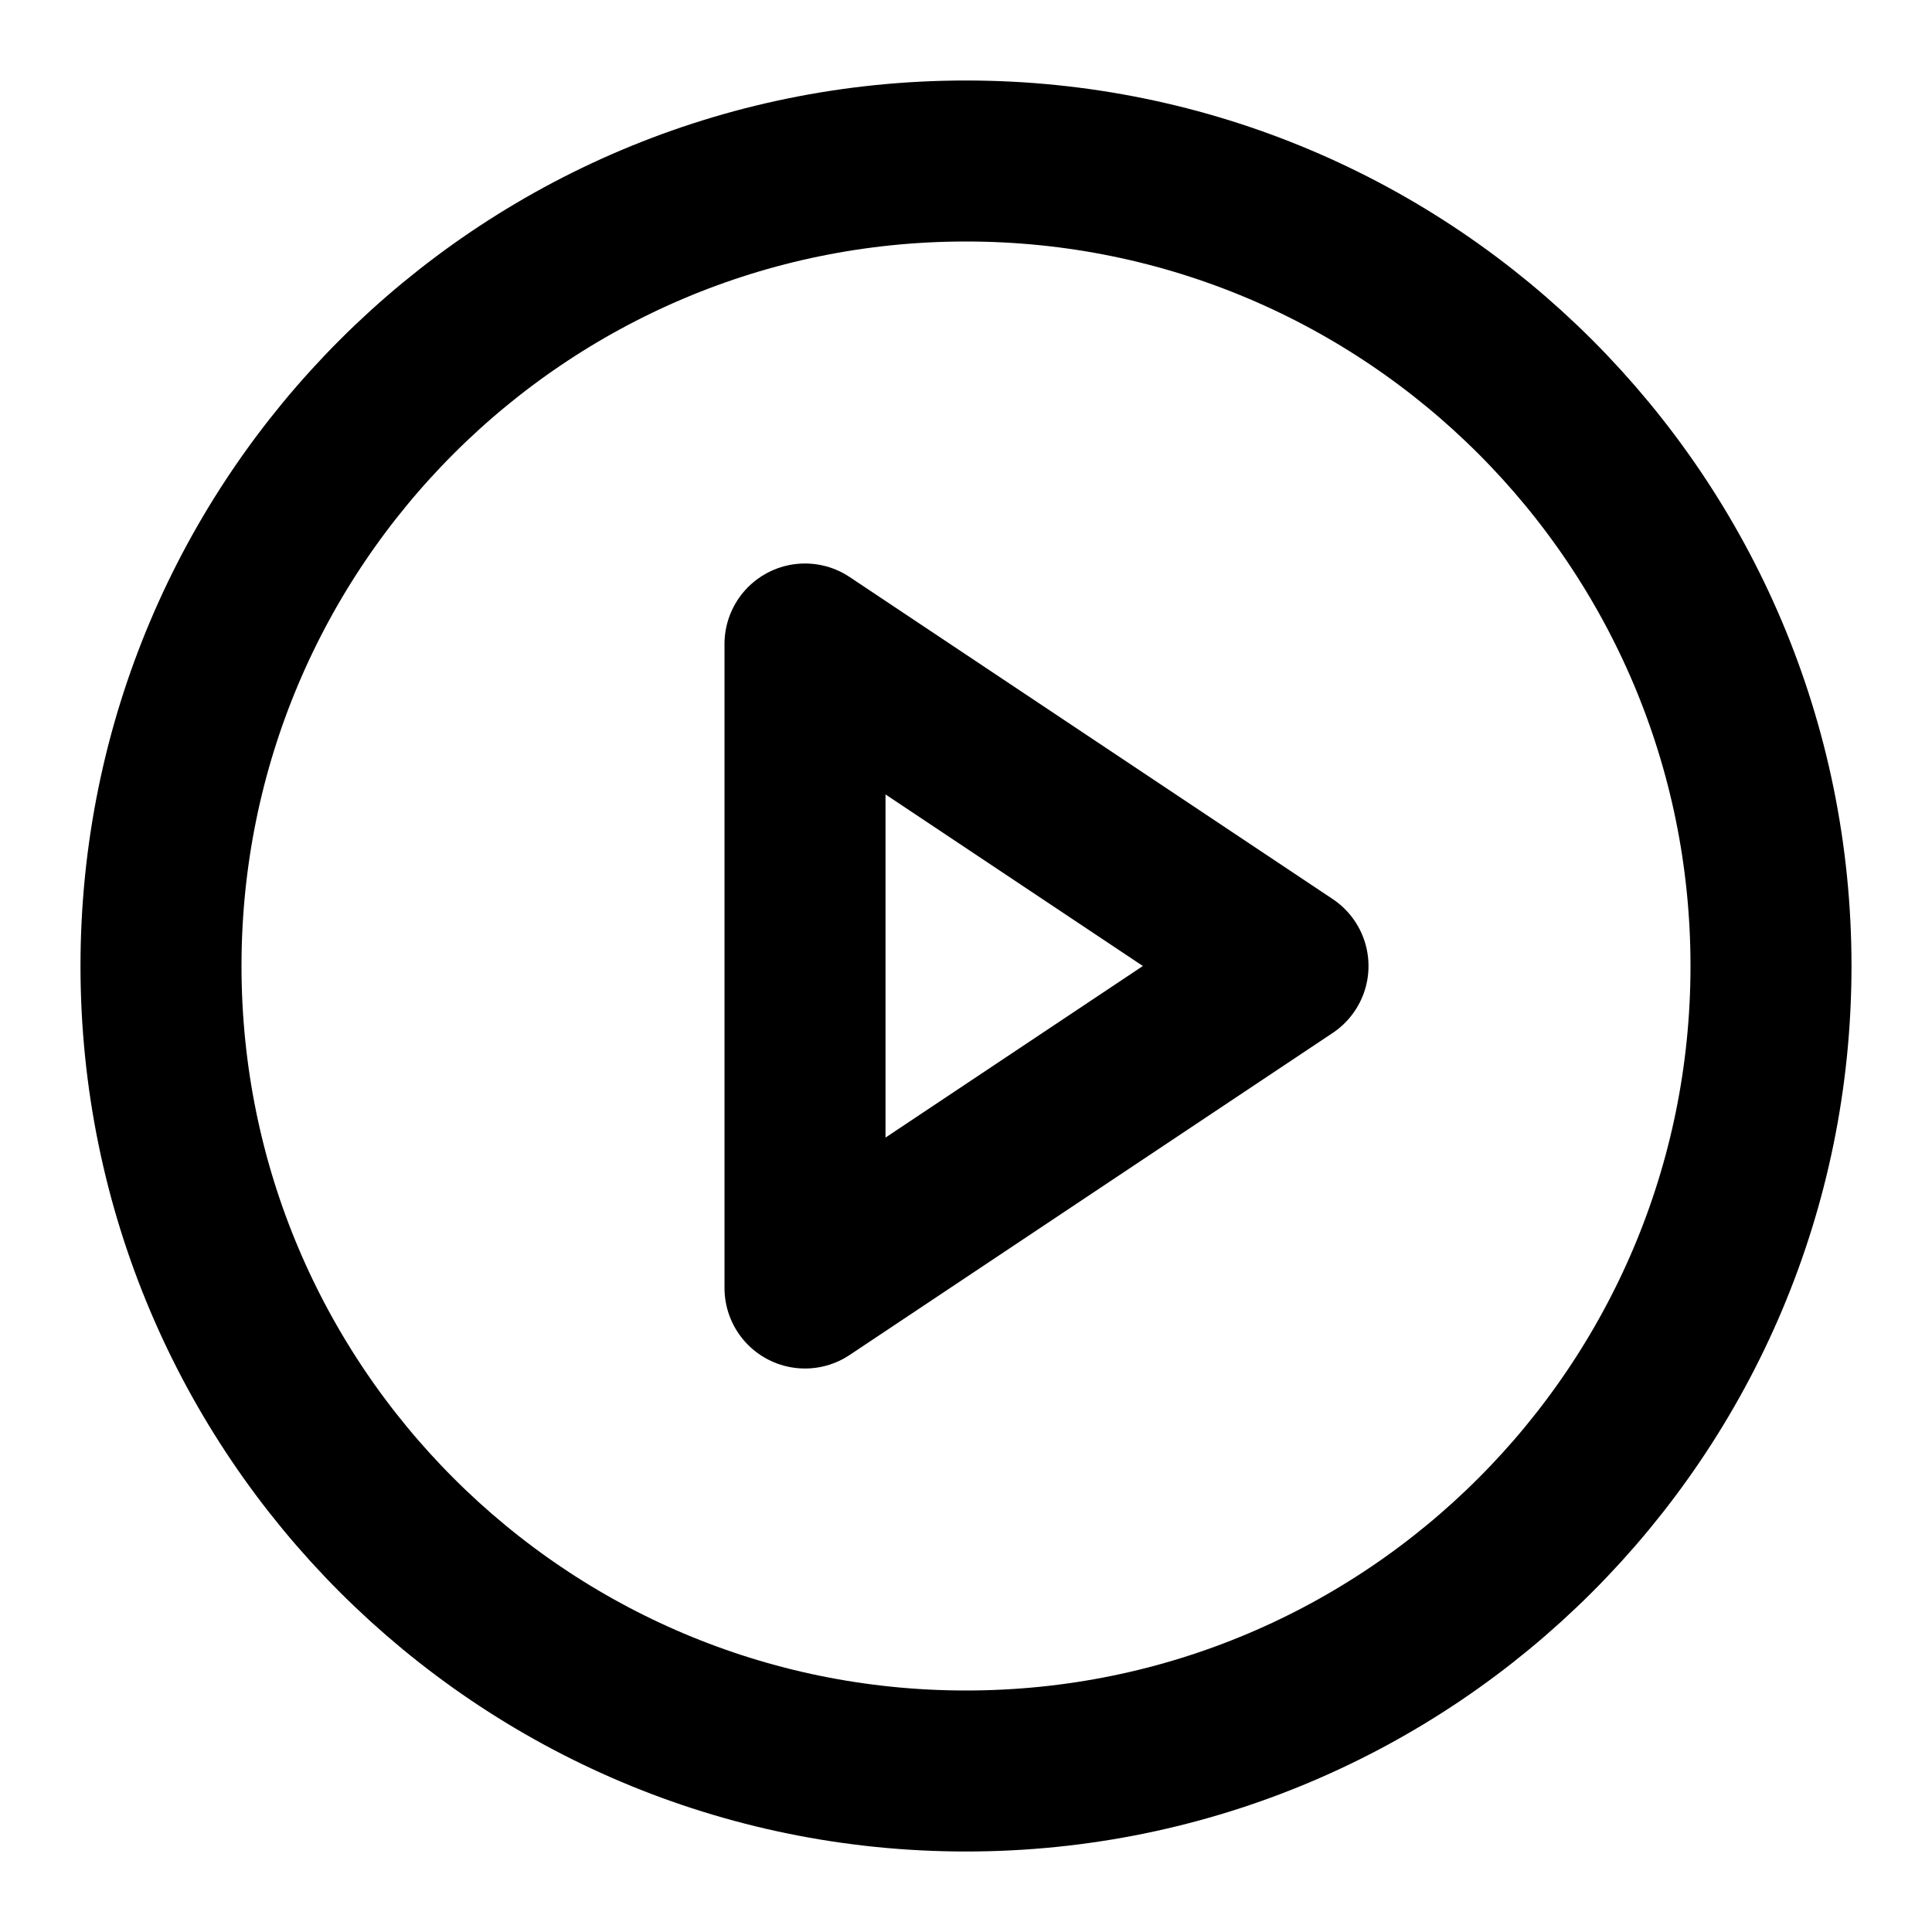
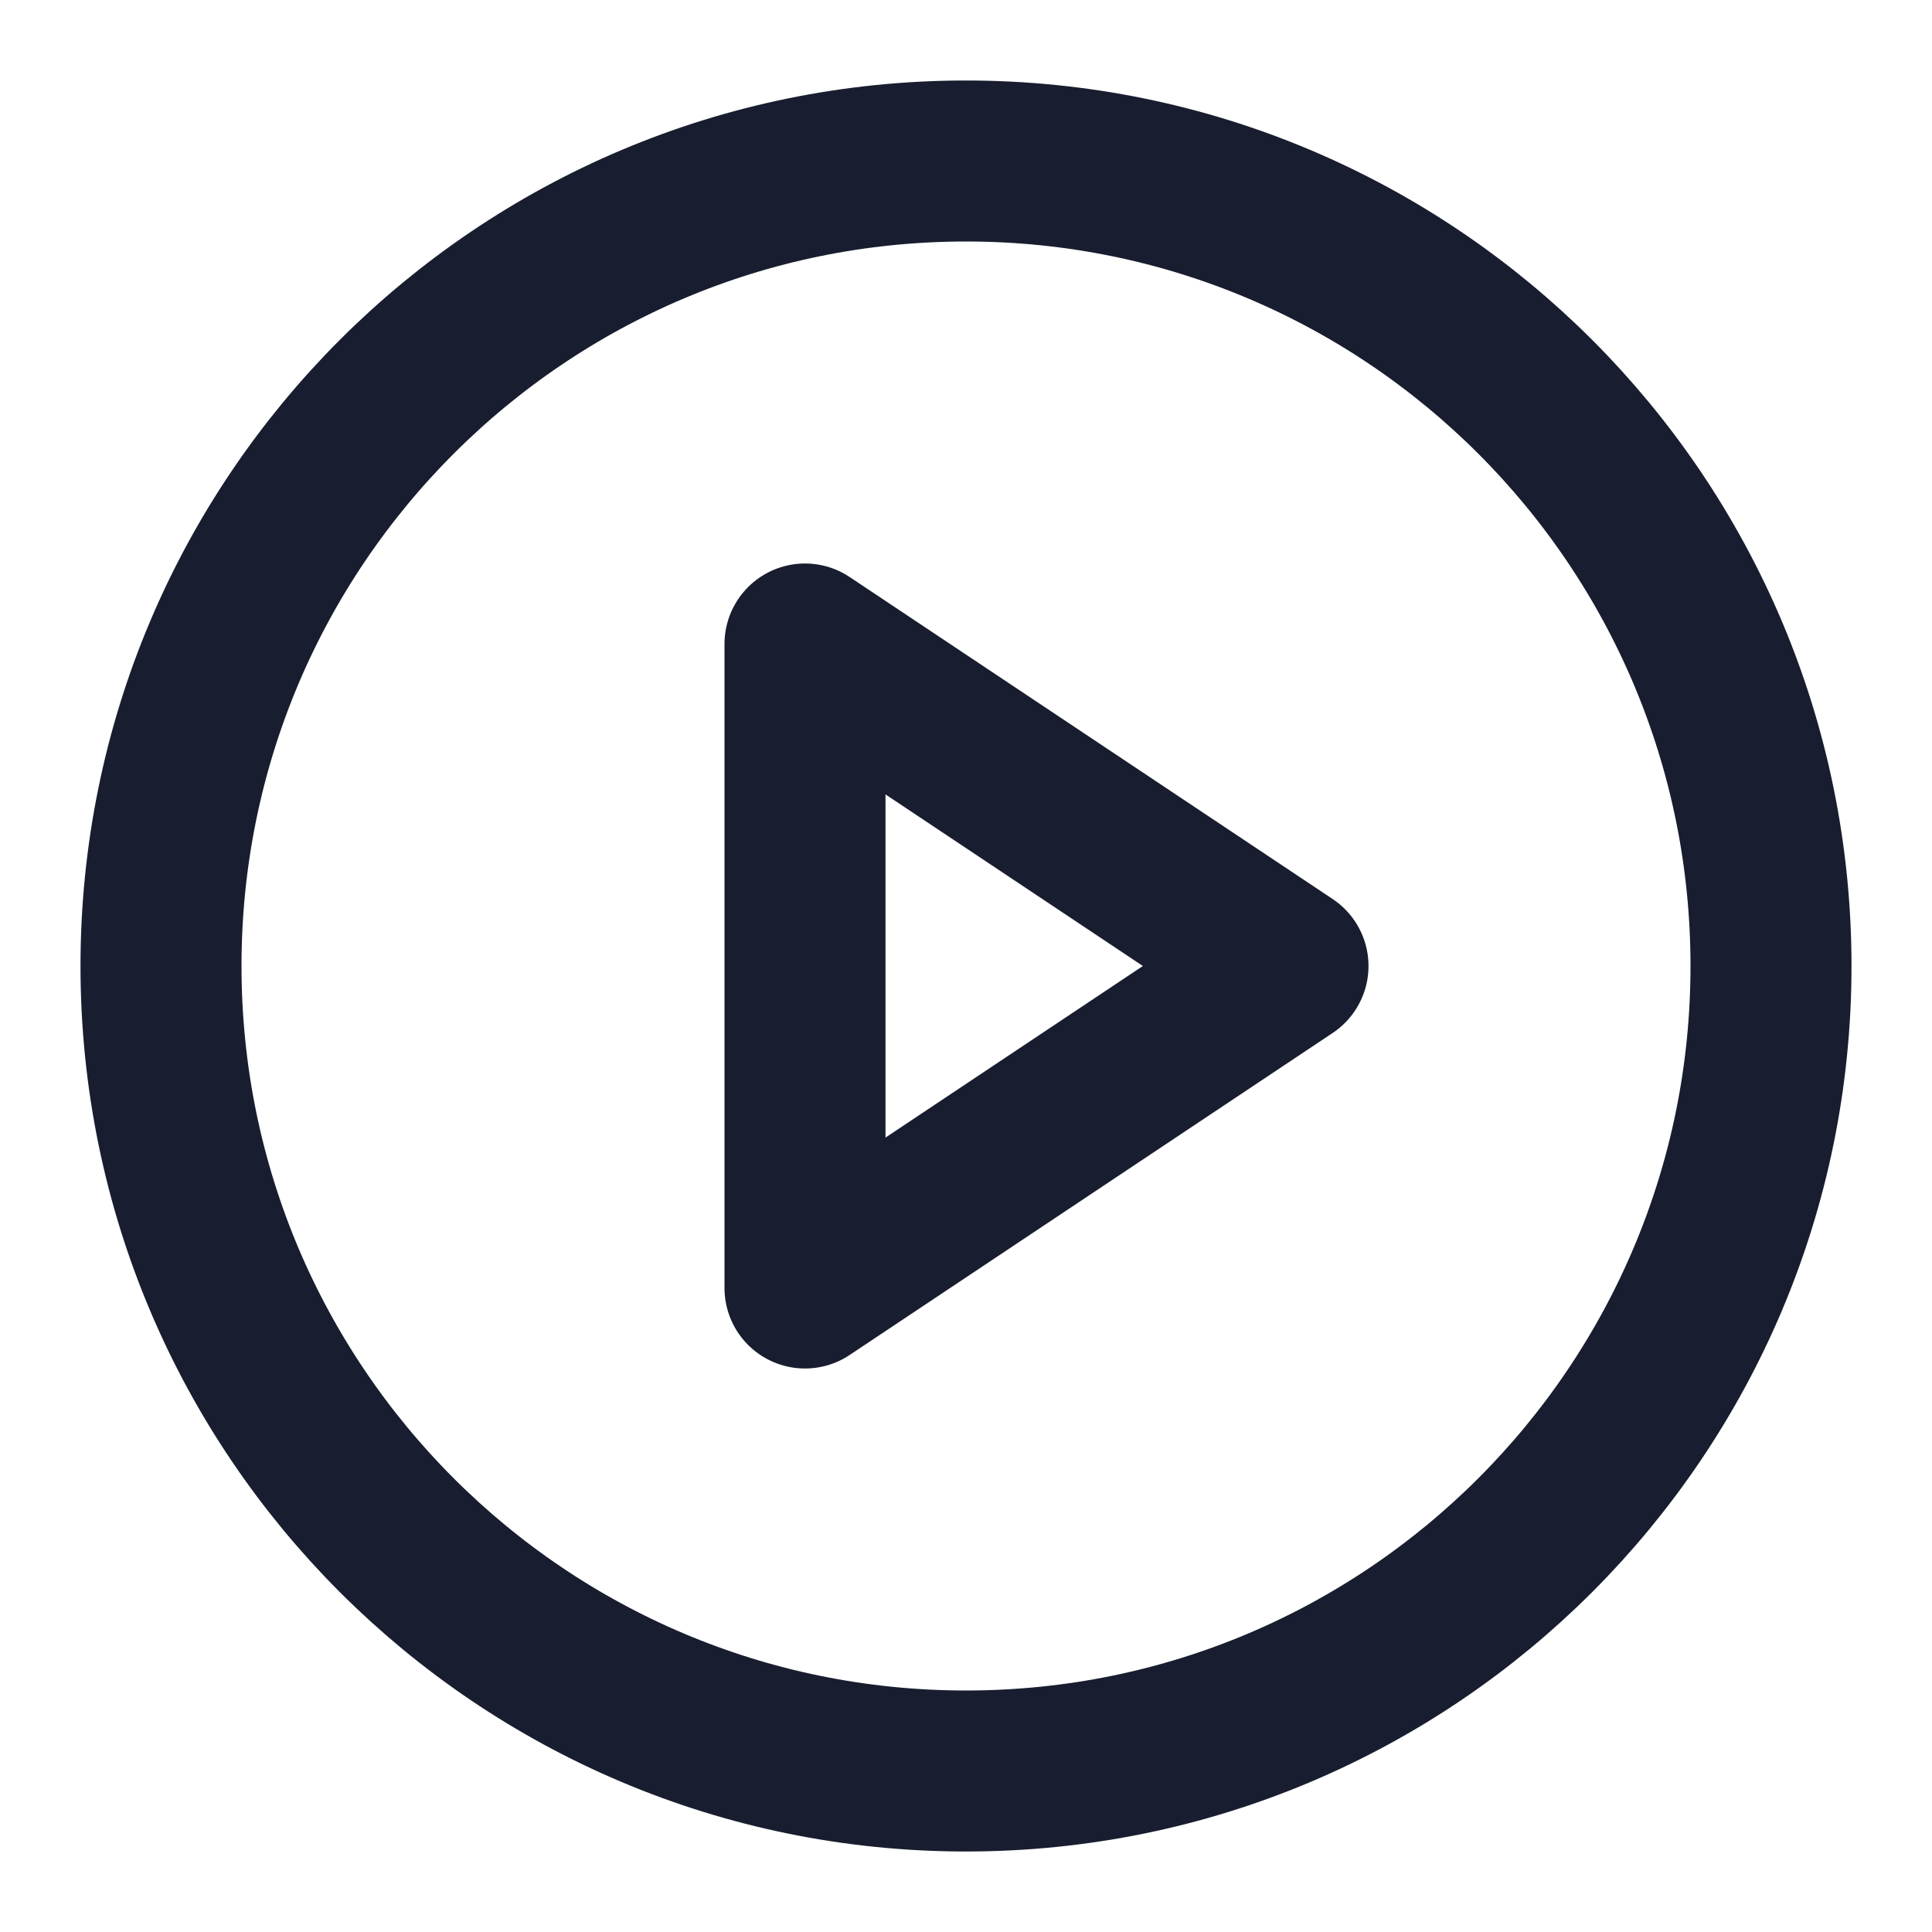
- <svg xmlns="http://www.w3.org/2000/svg" width="24" height="24" viewBox="0 0 24 24" fill="none" stroke="currentColor" stroke-width="2" stroke-linecap="round" stroke-linejoin="round" class="feather feather-play-circle">
+ <svg xmlns="http://www.w3.org/2000/svg" width="24" height="24" viewBox="0 0 24 24" fill="none" stroke="#181d2f" stroke-width="2" stroke-linecap="round" stroke-linejoin="round" class="feather feather-play-circle">
  <circle cx="12" cy="12" r="10" />
  <polygon points="10 8 16 12 10 16 10 8" />
</svg>
